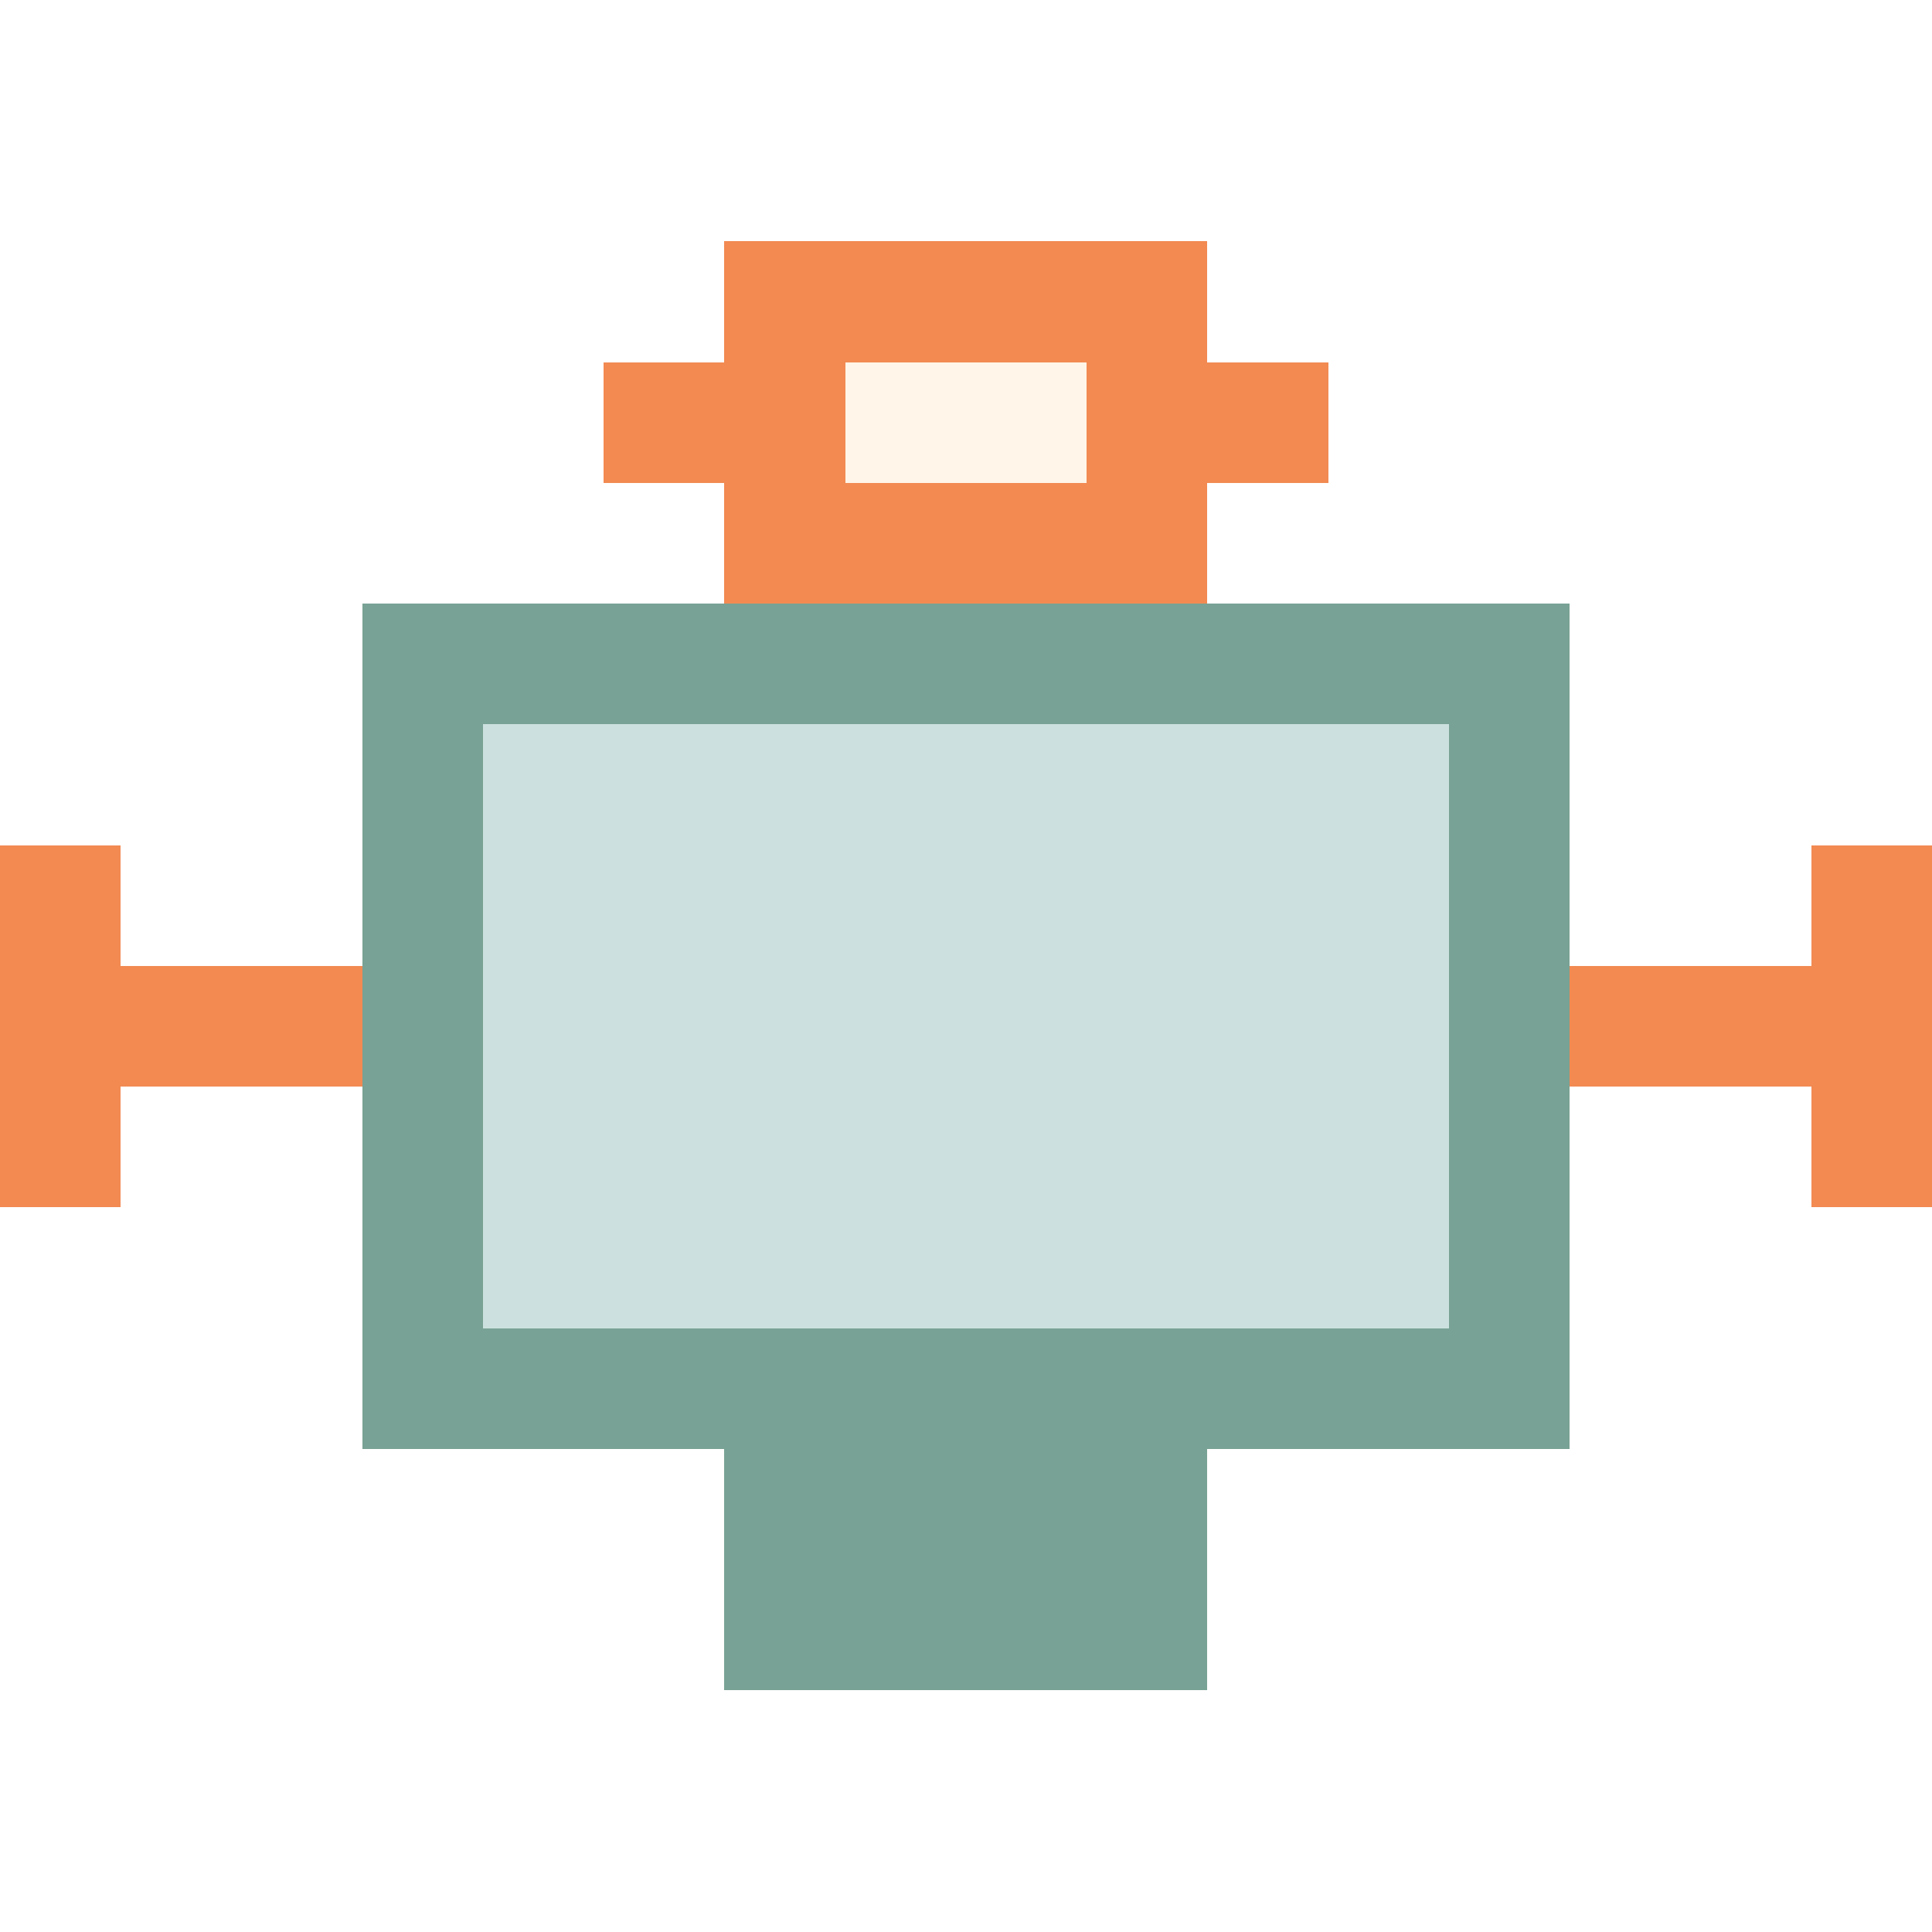
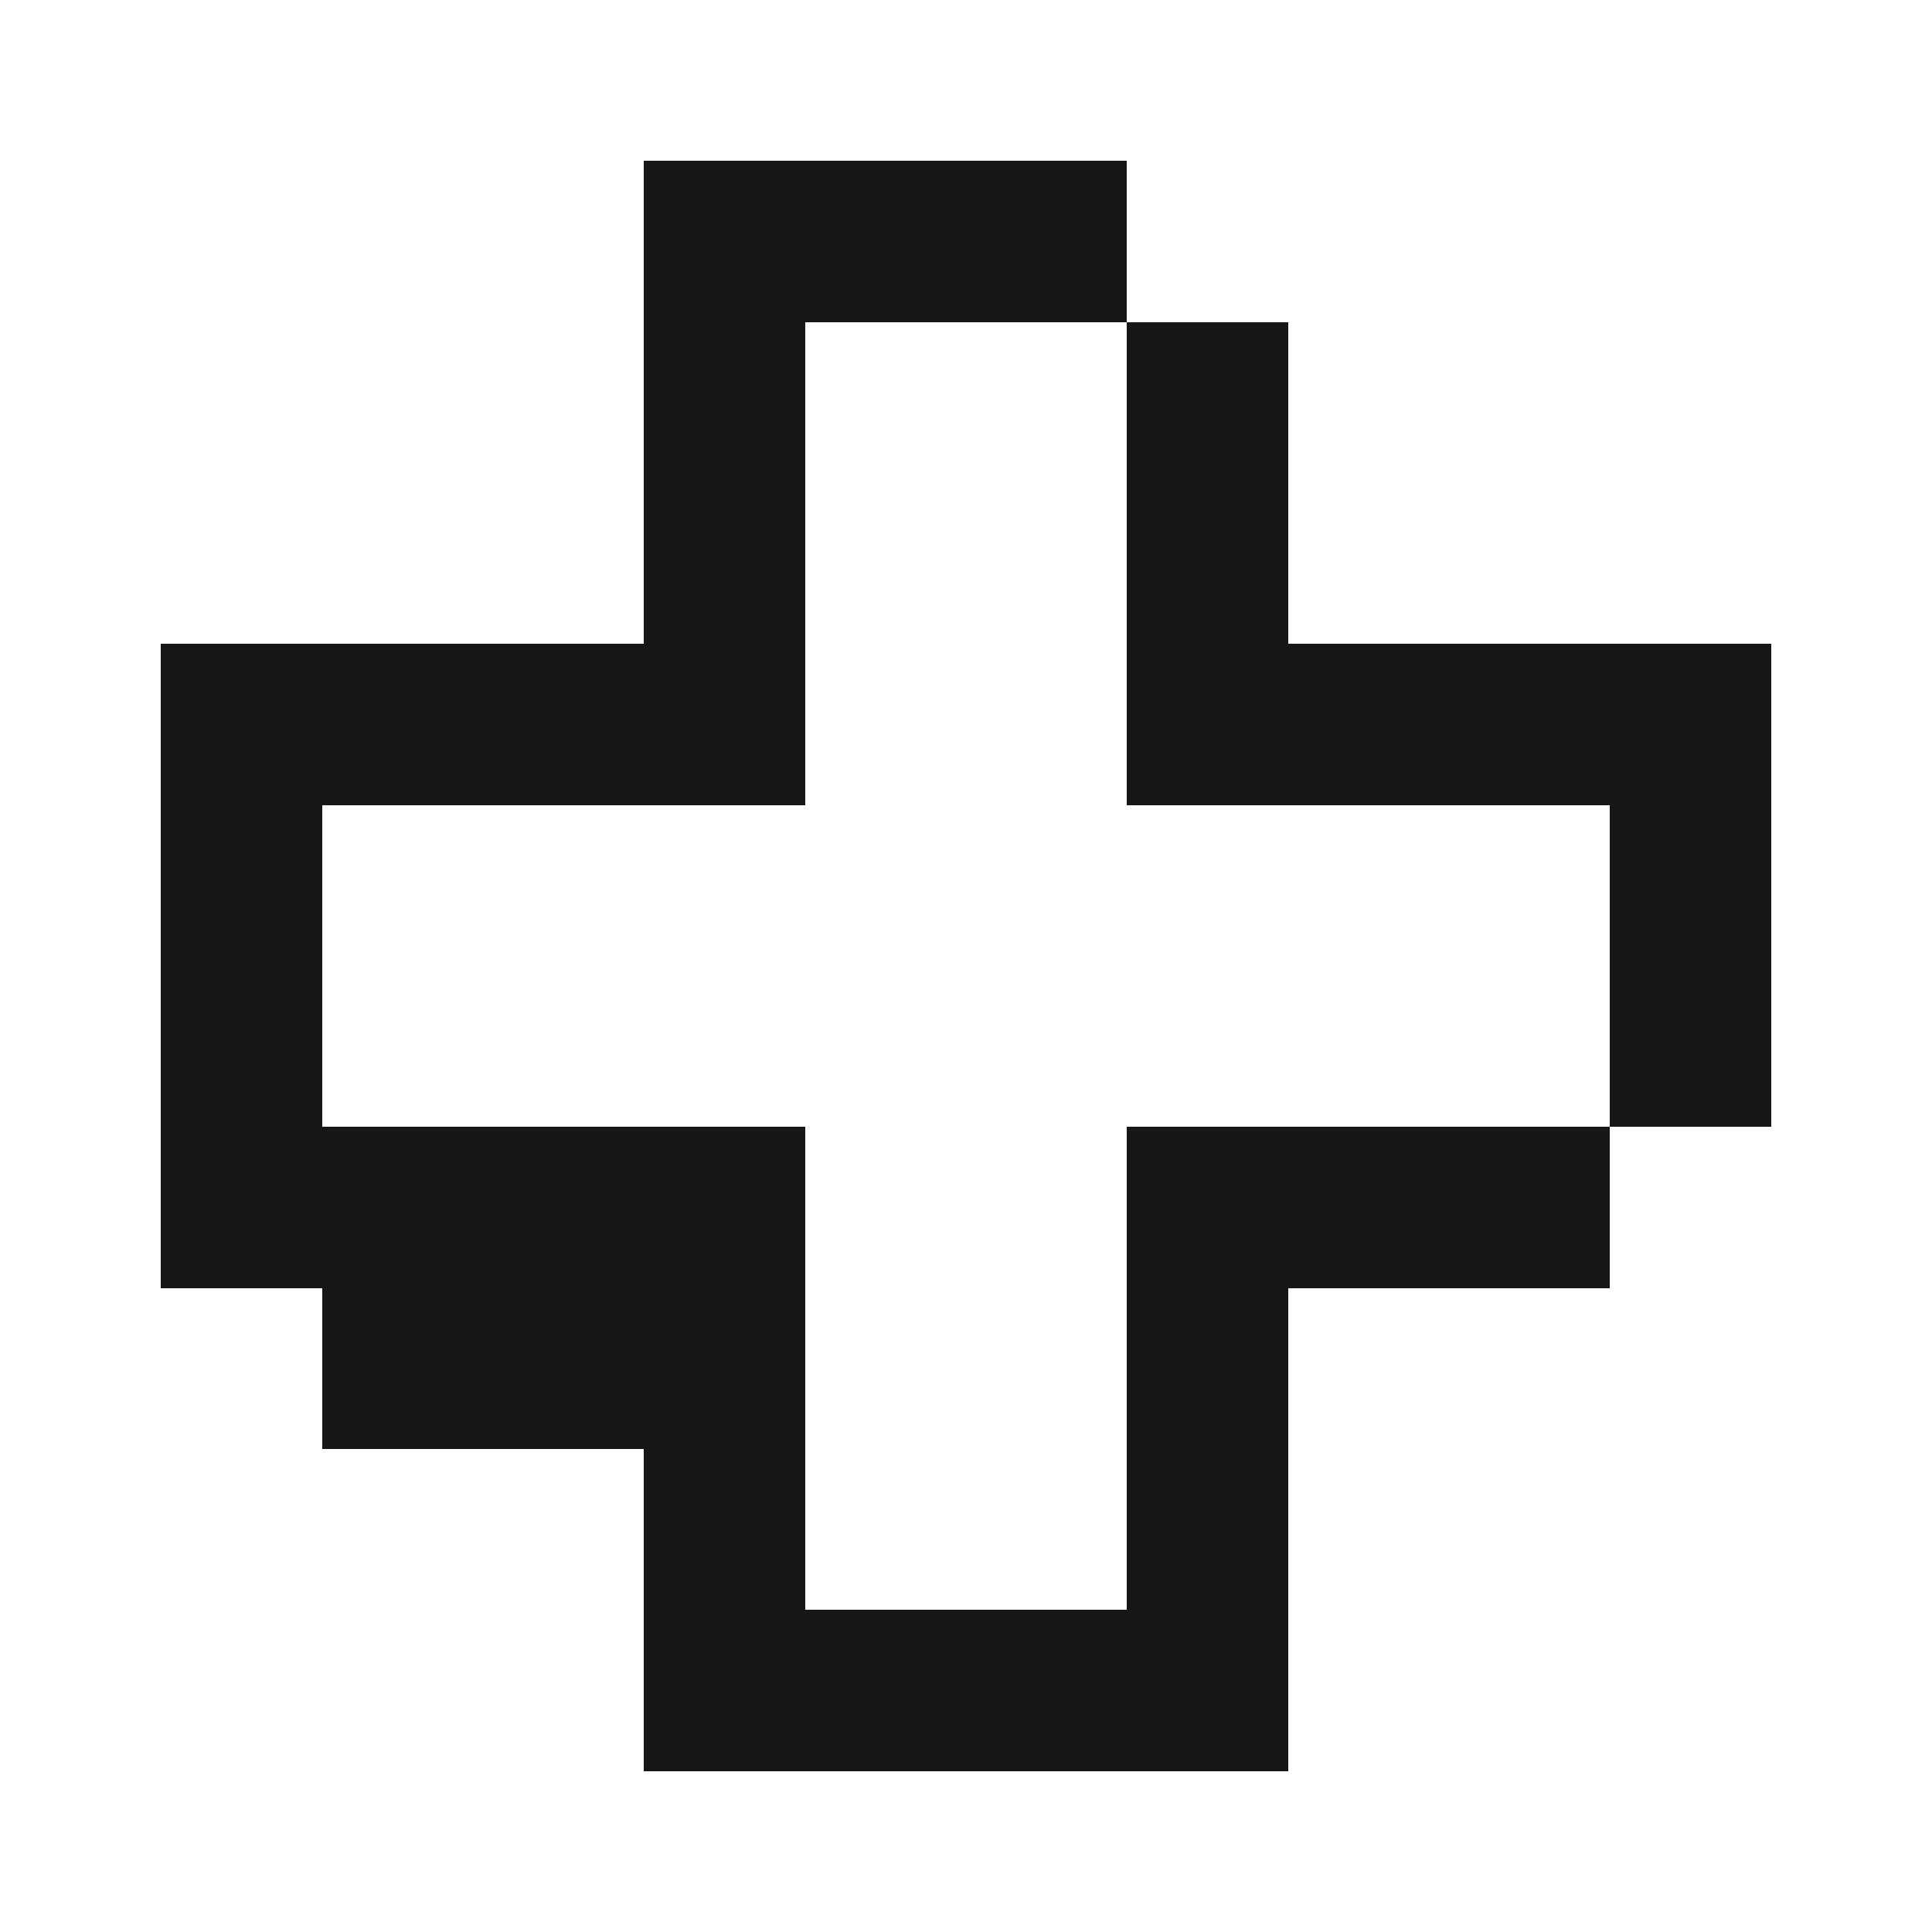
- <svg xmlns="http://www.w3.org/2000/svg" viewBox="0 0 16 16" shape-rendering="crispEdges">
-   <rect x="6" y="2" width="1" height="1" fill="#f28a52" />
-   <rect x="7" y="2" width="1" height="1" fill="#f28a52" />
-   <rect x="8" y="2" width="1" height="1" fill="#f28a52" />
-   <rect x="9" y="2" width="1" height="1" fill="#f28a52" />
-   <rect x="5" y="3" width="1" height="1" fill="#f28a52" />
-   <rect x="6" y="3" width="1" height="1" fill="#f28a52" />
-   <rect x="7" y="3" width="1" height="1" fill="#fff5e8" />
-   <rect x="8" y="3" width="1" height="1" fill="#fff5e8" />
-   <rect x="9" y="3" width="1" height="1" fill="#f28a52" />
-   <rect x="10" y="3" width="1" height="1" fill="#f28a52" />
-   <rect x="6" y="4" width="1" height="1" fill="#f28a52" />
-   <rect x="7" y="4" width="1" height="1" fill="#f28a52" />
-   <rect x="8" y="4" width="1" height="1" fill="#f28a52" />
-   <rect x="9" y="4" width="1" height="1" fill="#f28a52" />
-   <rect x="3" y="5" width="1" height="1" fill="#78a295" />
-   <rect x="4" y="5" width="1" height="1" fill="#78a295" />
-   <rect x="5" y="5" width="1" height="1" fill="#78a295" />
-   <rect x="6" y="5" width="1" height="1" fill="#78a295" />
-   <rect x="7" y="5" width="1" height="1" fill="#78a295" />
-   <rect x="8" y="5" width="1" height="1" fill="#78a295" />
-   <rect x="9" y="5" width="1" height="1" fill="#78a295" />
-   <rect x="10" y="5" width="1" height="1" fill="#78a295" />
-   <rect x="11" y="5" width="1" height="1" fill="#78a295" />
-   <rect x="12" y="5" width="1" height="1" fill="#78a295" />
-   <rect x="3" y="6" width="1" height="1" fill="#78a295" />
-   <rect x="4" y="6" width="1" height="1" fill="#cce1df" />
-   <rect x="5" y="6" width="1" height="1" fill="#cce1df" />
-   <rect x="6" y="6" width="1" height="1" fill="#cce1df" />
-   <rect x="7" y="6" width="1" height="1" fill="#cce1df" />
-   <rect x="8" y="6" width="1" height="1" fill="#cce1df" />
-   <rect x="9" y="6" width="1" height="1" fill="#cce1df" />
-   <rect x="10" y="6" width="1" height="1" fill="#cce1df" />
-   <rect x="11" y="6" width="1" height="1" fill="#cce1df" />
-   <rect x="12" y="6" width="1" height="1" fill="#78a295" />
-   <rect x="0" y="7" width="1" height="1" fill="#f28a52" />
-   <rect x="3" y="7" width="1" height="1" fill="#78a295" />
-   <rect x="4" y="7" width="1" height="1" fill="#cce1df" />
-   <rect x="5" y="7" width="1" height="1" fill="#cce1df" />
-   <rect x="6" y="7" width="1" height="1" fill="#cce1df" />
-   <rect x="7" y="7" width="1" height="1" fill="#cce1df" />
-   <rect x="8" y="7" width="1" height="1" fill="#cce1df" />
-   <rect x="9" y="7" width="1" height="1" fill="#cce1df" />
-   <rect x="10" y="7" width="1" height="1" fill="#cce1df" />
-   <rect x="11" y="7" width="1" height="1" fill="#cce1df" />
-   <rect x="12" y="7" width="1" height="1" fill="#78a295" />
-   <rect x="15" y="7" width="1" height="1" fill="#f28a52" />
-   <rect x="0" y="8" width="1" height="1" fill="#f28a52" />
-   <rect x="1" y="8" width="1" height="1" fill="#f28a52" />
-   <rect x="2" y="8" width="1" height="1" fill="#f28a52" />
-   <rect x="3" y="8" width="1" height="1" fill="#78a295" />
-   <rect x="4" y="8" width="1" height="1" fill="#cce1df" />
-   <rect x="5" y="8" width="1" height="1" fill="#cce1df" />
-   <rect x="6" y="8" width="1" height="1" fill="#cce1df" />
-   <rect x="7" y="8" width="1" height="1" fill="#cce1df" />
-   <rect x="8" y="8" width="1" height="1" fill="#cce1df" />
-   <rect x="9" y="8" width="1" height="1" fill="#cce1df" />
-   <rect x="10" y="8" width="1" height="1" fill="#cce1df" />
-   <rect x="11" y="8" width="1" height="1" fill="#cce1df" />
-   <rect x="12" y="8" width="1" height="1" fill="#78a295" />
-   <rect x="13" y="8" width="1" height="1" fill="#f28a52" />
-   <rect x="14" y="8" width="1" height="1" fill="#f28a52" />
-   <rect x="15" y="8" width="1" height="1" fill="#f28a52" />
-   <rect x="0" y="9" width="1" height="1" fill="#f28a52" />
-   <rect x="3" y="9" width="1" height="1" fill="#78a295" />
-   <rect x="4" y="9" width="1" height="1" fill="#cce1df" />
-   <rect x="5" y="9" width="1" height="1" fill="#cce1df" />
-   <rect x="6" y="9" width="1" height="1" fill="#cce1df" />
-   <rect x="7" y="9" width="1" height="1" fill="#cce1df" />
-   <rect x="8" y="9" width="1" height="1" fill="#cce1df" />
-   <rect x="9" y="9" width="1" height="1" fill="#cce1df" />
-   <rect x="10" y="9" width="1" height="1" fill="#cce1df" />
-   <rect x="11" y="9" width="1" height="1" fill="#cce1df" />
-   <rect x="12" y="9" width="1" height="1" fill="#78a295" />
-   <rect x="15" y="9" width="1" height="1" fill="#f28a52" />
-   <rect x="3" y="10" width="1" height="1" fill="#78a295" />
-   <rect x="4" y="10" width="1" height="1" fill="#cce1df" />
-   <rect x="5" y="10" width="1" height="1" fill="#cce1df" />
-   <rect x="6" y="10" width="1" height="1" fill="#cce1df" />
-   <rect x="7" y="10" width="1" height="1" fill="#cce1df" />
-   <rect x="8" y="10" width="1" height="1" fill="#cce1df" />
-   <rect x="9" y="10" width="1" height="1" fill="#cce1df" />
-   <rect x="10" y="10" width="1" height="1" fill="#cce1df" />
-   <rect x="11" y="10" width="1" height="1" fill="#cce1df" />
-   <rect x="12" y="10" width="1" height="1" fill="#78a295" />
-   <rect x="3" y="11" width="1" height="1" fill="#78a295" />
-   <rect x="4" y="11" width="1" height="1" fill="#78a295" />
-   <rect x="5" y="11" width="1" height="1" fill="#78a295" />
-   <rect x="6" y="11" width="1" height="1" fill="#78a295" />
-   <rect x="7" y="11" width="1" height="1" fill="#78a295" />
-   <rect x="8" y="11" width="1" height="1" fill="#78a295" />
-   <rect x="9" y="11" width="1" height="1" fill="#78a295" />
-   <rect x="10" y="11" width="1" height="1" fill="#78a295" />
-   <rect x="11" y="11" width="1" height="1" fill="#78a295" />
-   <rect x="12" y="11" width="1" height="1" fill="#78a295" />
-   <rect x="6" y="12" width="1" height="1" fill="#78a295" />
-   <rect x="7" y="12" width="1" height="1" fill="#78a295" />
-   <rect x="8" y="12" width="1" height="1" fill="#78a295" />
-   <rect x="9" y="12" width="1" height="1" fill="#78a295" />
-   <rect x="6" y="13" width="1" height="1" fill="#78a295" />
-   <rect x="7" y="13" width="1" height="1" fill="#78a295" />
-   <rect x="8" y="13" width="1" height="1" fill="#78a295" />
-   <rect x="9" y="13" width="1" height="1" fill="#78a295" />
+ <svg xmlns="http://www.w3.org/2000/svg" viewBox="0 0 24 24" shape-rendering="crispEdges">
+   <path fill="#171717" fill-rule="evenodd" d="M8 2h6v2h2v4h6v6h-2v2h-4v6H8v-4H4v-2H2V8h6z M10 4v6H4v4h6v6h4v-6h6v-4h-6V4z" />
</svg>
